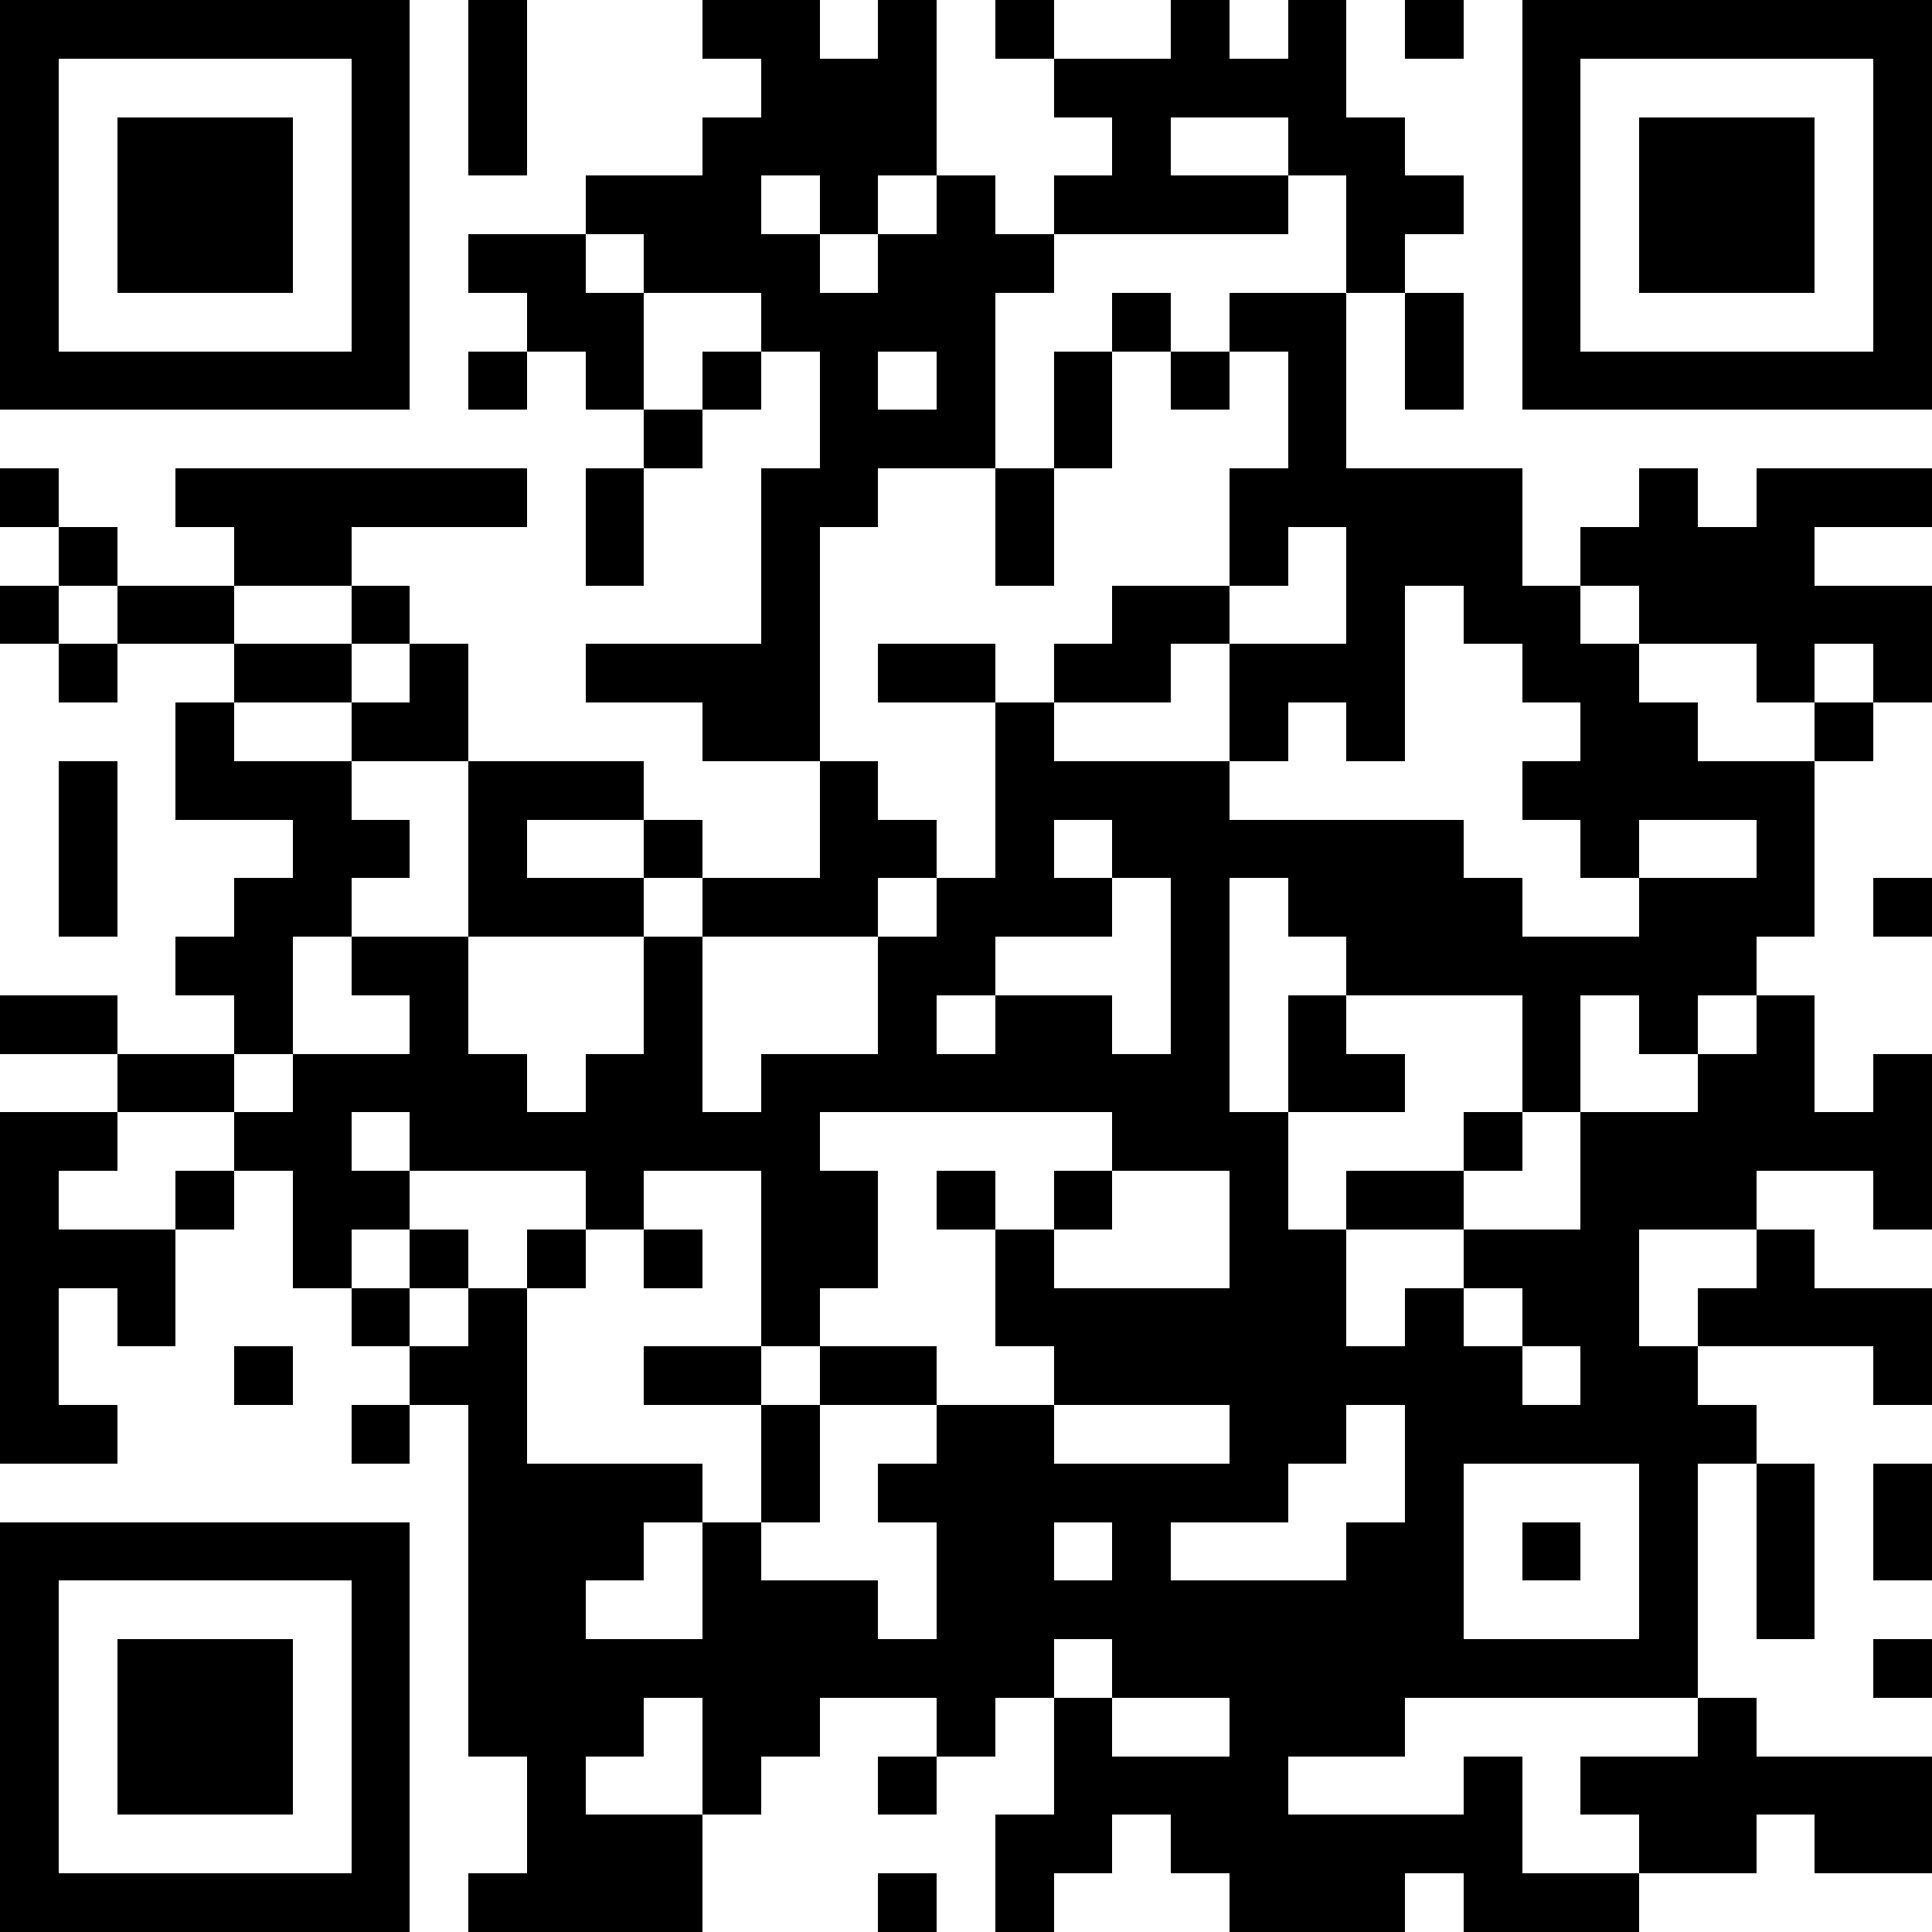
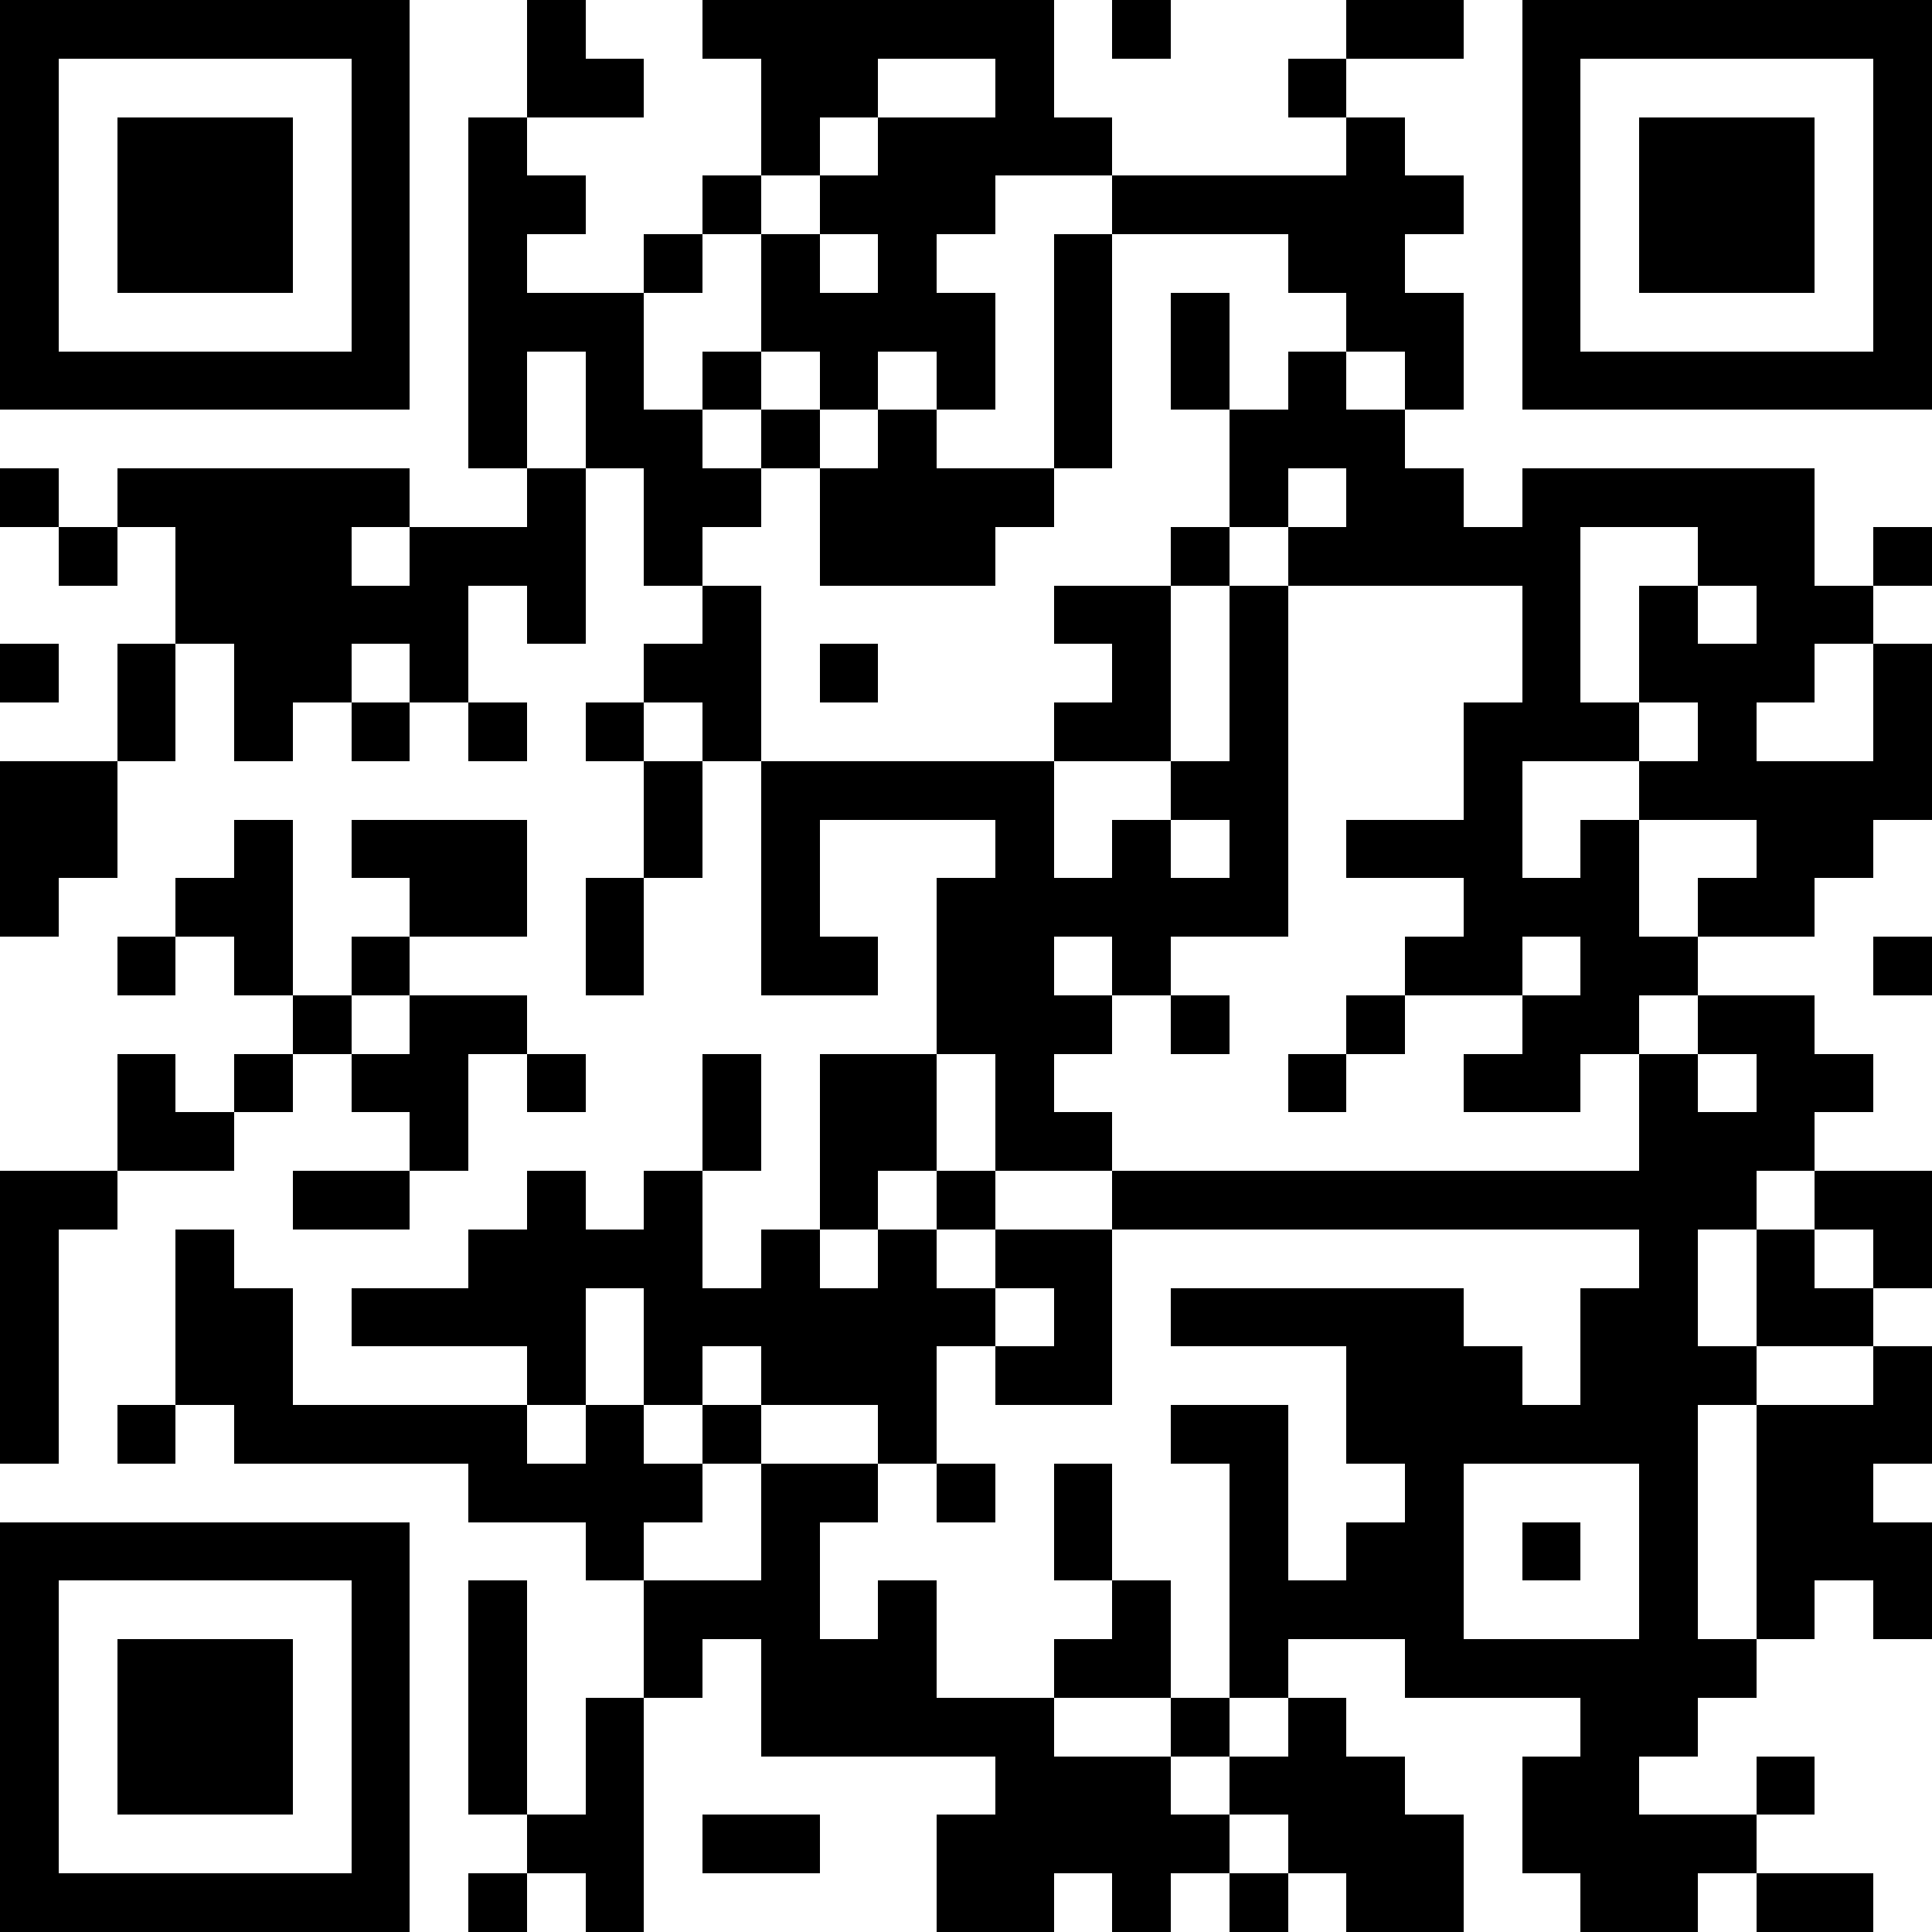
<svg xmlns="http://www.w3.org/2000/svg" viewBox="0 0 33 33" shape-rendering="crispEdges">
  <path fill="#ffffff" d="M0 0h33v33H0z" />
-   <path stroke="#000000" d="M0 0.5h7m1 0h1m3 0h2m1 0h1m1 0h1m2 0h1m1 0h1m1 0h1m1 0h7M0 1.5h1m5 0h1m1 0h1m4 0h3m2 0h5m3 0h1m5 0h1M0 2.5h1m1 0h3m1 0h1m1 0h1m3 0h4m3 0h1m2 0h2m2 0h1m1 0h3m1 0h1M0 3.5h1m1 0h3m1 0h1m3 0h3m1 0h1m1 0h1m1 0h4m1 0h2m1 0h1m1 0h3m1 0h1M0 4.5h1m1 0h3m1 0h1m1 0h2m1 0h3m1 0h3m5 0h1m2 0h1m1 0h3m1 0h1M0 5.5h1m5 0h1m2 0h2m2 0h4m2 0h1m1 0h2m1 0h1m1 0h1m5 0h1M0 6.5h7m1 0h1m1 0h1m1 0h1m1 0h1m1 0h1m1 0h1m1 0h1m1 0h1m1 0h1m1 0h7M11 7.5h1m2 0h3m1 0h1m3 0h1M0 8.5h1m2 0h6m1 0h1m2 0h2m2 0h1m3 0h5m2 0h1m1 0h3M1 9.5h1m2 0h2m4 0h1m2 0h1m3 0h1m3 0h1m1 0h3m1 0h4M0 10.5h1m1 0h2m2 0h1m6 0h1m5 0h2m2 0h1m1 0h2m1 0h5M1 11.5h1m2 0h2m1 0h1m2 0h4m1 0h2m1 0h2m1 0h3m2 0h2m2 0h1m1 0h1M3 12.5h1m2 0h2m4 0h2m3 0h1m3 0h1m1 0h1m3 0h2m2 0h1M1 13.5h1m1 0h3m2 0h3m3 0h1m2 0h4m5 0h5M1 14.5h1m3 0h2m1 0h1m2 0h1m2 0h2m1 0h1m1 0h6m2 0h1m2 0h1M1 15.5h1m2 0h2m2 0h3m1 0h3m1 0h3m1 0h1m1 0h4m2 0h3m1 0h1M3 16.5h2m1 0h2m3 0h1m3 0h2m3 0h1m2 0h7M0 17.5h2m2 0h1m2 0h1m3 0h1m3 0h1m1 0h2m1 0h1m1 0h1m3 0h1m1 0h1m1 0h1M2 18.5h2m1 0h4m1 0h2m1 0h8m1 0h2m2 0h1m2 0h2m1 0h1M0 19.5h2m2 0h2m1 0h7m5 0h3m3 0h1m1 0h6M0 20.5h1m2 0h1m1 0h2m3 0h1m2 0h2m1 0h1m1 0h1m2 0h1m1 0h2m2 0h3m2 0h1M0 21.5h3m2 0h1m1 0h1m1 0h1m1 0h1m1 0h2m2 0h1m3 0h2m2 0h3m2 0h1M0 22.5h1m1 0h1m3 0h1m1 0h1m4 0h1m3 0h6m1 0h1m1 0h2m1 0h4M0 23.5h1m3 0h1m2 0h2m2 0h2m1 0h2m2 0h8m1 0h2m3 0h1M0 24.5h2m4 0h1m1 0h1m4 0h1m2 0h2m3 0h2m1 0h6M8 25.5h4m1 0h1m1 0h7m2 0h1m3 0h1m1 0h1m1 0h1M0 26.5h7m1 0h3m1 0h1m3 0h2m1 0h1m3 0h2m1 0h1m1 0h1m1 0h1m1 0h1M0 27.5h1m5 0h1m1 0h2m2 0h3m1 0h9m3 0h1m1 0h1M0 28.5h1m1 0h3m1 0h1m1 0h10m1 0h10m3 0h1M0 29.5h1m1 0h3m1 0h1m1 0h3m1 0h2m2 0h1m1 0h1m2 0h3m5 0h1M0 30.5h1m1 0h3m1 0h1m2 0h1m2 0h1m2 0h1m2 0h4m3 0h1m1 0h6M0 31.5h1m5 0h1m2 0h3m5 0h2m1 0h6m2 0h2m1 0h2M0 32.5h7m1 0h4m3 0h1m1 0h1m3 0h3m1 0h3" />
+   <path stroke="#000000" d="M0 0.5h7m2 0h1m2 0h6m1 0h1m3 0h2m1 0h7M0 1.5h1m5 0h1m2 0h2m2 0h2m2 0h1m4 0h1m3 0h1m5 0h1M0 2.5h1m1 0h3m1 0h1m1 0h1m4 0h1m1 0h4m4 0h1m2 0h1m1 0h3m1 0h1M0 3.5h1m1 0h3m1 0h1m1 0h2m2 0h1m1 0h3m2 0h6m1 0h1m1 0h3m1 0h1M0 4.5h1m1 0h3m1 0h1m1 0h1m2 0h1m1 0h1m1 0h1m2 0h1m3 0h2m2 0h1m1 0h3m1 0h1M0 5.5h1m5 0h1m1 0h3m2 0h4m1 0h1m1 0h1m2 0h2m1 0h1m5 0h1M0 6.5h7m1 0h1m1 0h1m1 0h1m1 0h1m1 0h1m1 0h1m1 0h1m1 0h1m1 0h1m1 0h7M8 7.5h1m1 0h2m1 0h1m1 0h1m2 0h1m2 0h3M0 8.5h1m1 0h5m2 0h1m1 0h2m1 0h4m3 0h1m1 0h2m1 0h5M1 9.5h1m1 0h3m1 0h3m1 0h1m2 0h3m3 0h1m1 0h5m2 0h2m1 0h1M3 10.5h5m1 0h1m2 0h1m5 0h2m1 0h1m4 0h1m1 0h1m1 0h2M0 11.5h1m1 0h1m1 0h2m1 0h1m3 0h2m1 0h1m4 0h1m1 0h1m4 0h1m1 0h3m1 0h1M2 12.5h1m1 0h1m1 0h1m1 0h1m1 0h1m1 0h1m5 0h2m1 0h1m3 0h3m1 0h1m2 0h1M0 13.5h2m9 0h1m1 0h5m2 0h2m3 0h1m2 0h5M0 14.5h2m2 0h1m1 0h3m2 0h1m1 0h1m3 0h1m1 0h1m1 0h1m1 0h3m1 0h1m2 0h2M0 15.5h1m2 0h2m2 0h2m1 0h1m2 0h1m2 0h6m3 0h3m1 0h2M2 16.5h1m1 0h1m1 0h1m3 0h1m2 0h2m1 0h2m1 0h1m4 0h2m1 0h2m3 0h1M5 17.5h1m1 0h2m7 0h3m1 0h1m2 0h1m2 0h2m1 0h2M2 18.5h1m1 0h1m1 0h2m1 0h1m2 0h1m1 0h2m1 0h1m4 0h1m2 0h2m1 0h1m1 0h2M2 19.5h2m3 0h1m4 0h1m1 0h2m1 0h2m9 0h3M0 20.5h2m3 0h2m2 0h1m1 0h1m2 0h1m1 0h1m2 0h11m1 0h2M0 21.5h1m2 0h1m4 0h4m1 0h1m1 0h1m1 0h2m9 0h1m1 0h1m1 0h1M0 22.5h1m2 0h2m1 0h4m1 0h6m1 0h1m1 0h5m2 0h2m1 0h2M0 23.5h1m2 0h2m4 0h1m1 0h1m1 0h3m1 0h2m4 0h3m1 0h3m2 0h1M0 24.5h1m1 0h1m1 0h5m1 0h1m1 0h1m2 0h1m4 0h2m1 0h6m1 0h3M8 25.5h4m1 0h2m1 0h1m1 0h1m2 0h1m2 0h1m3 0h1m1 0h2M0 26.5h7m3 0h1m2 0h1m4 0h1m2 0h1m1 0h2m1 0h1m1 0h1m1 0h3M0 27.5h1m5 0h1m1 0h1m2 0h3m1 0h1m3 0h1m1 0h4m3 0h1m1 0h1m1 0h1M0 28.5h1m1 0h3m1 0h1m1 0h1m2 0h1m1 0h3m2 0h2m1 0h1m2 0h6M0 29.5h1m1 0h3m1 0h1m1 0h1m1 0h1m2 0h5m2 0h1m1 0h1m4 0h2M0 30.5h1m1 0h3m1 0h1m1 0h1m1 0h1m6 0h3m1 0h3m2 0h2m2 0h1M0 31.5h1m5 0h1m2 0h2m1 0h2m2 0h5m1 0h3m1 0h4M0 32.5h7m1 0h1m1 0h1m5 0h2m1 0h1m1 0h1m1 0h2m2 0h2m1 0h2" />
</svg>
